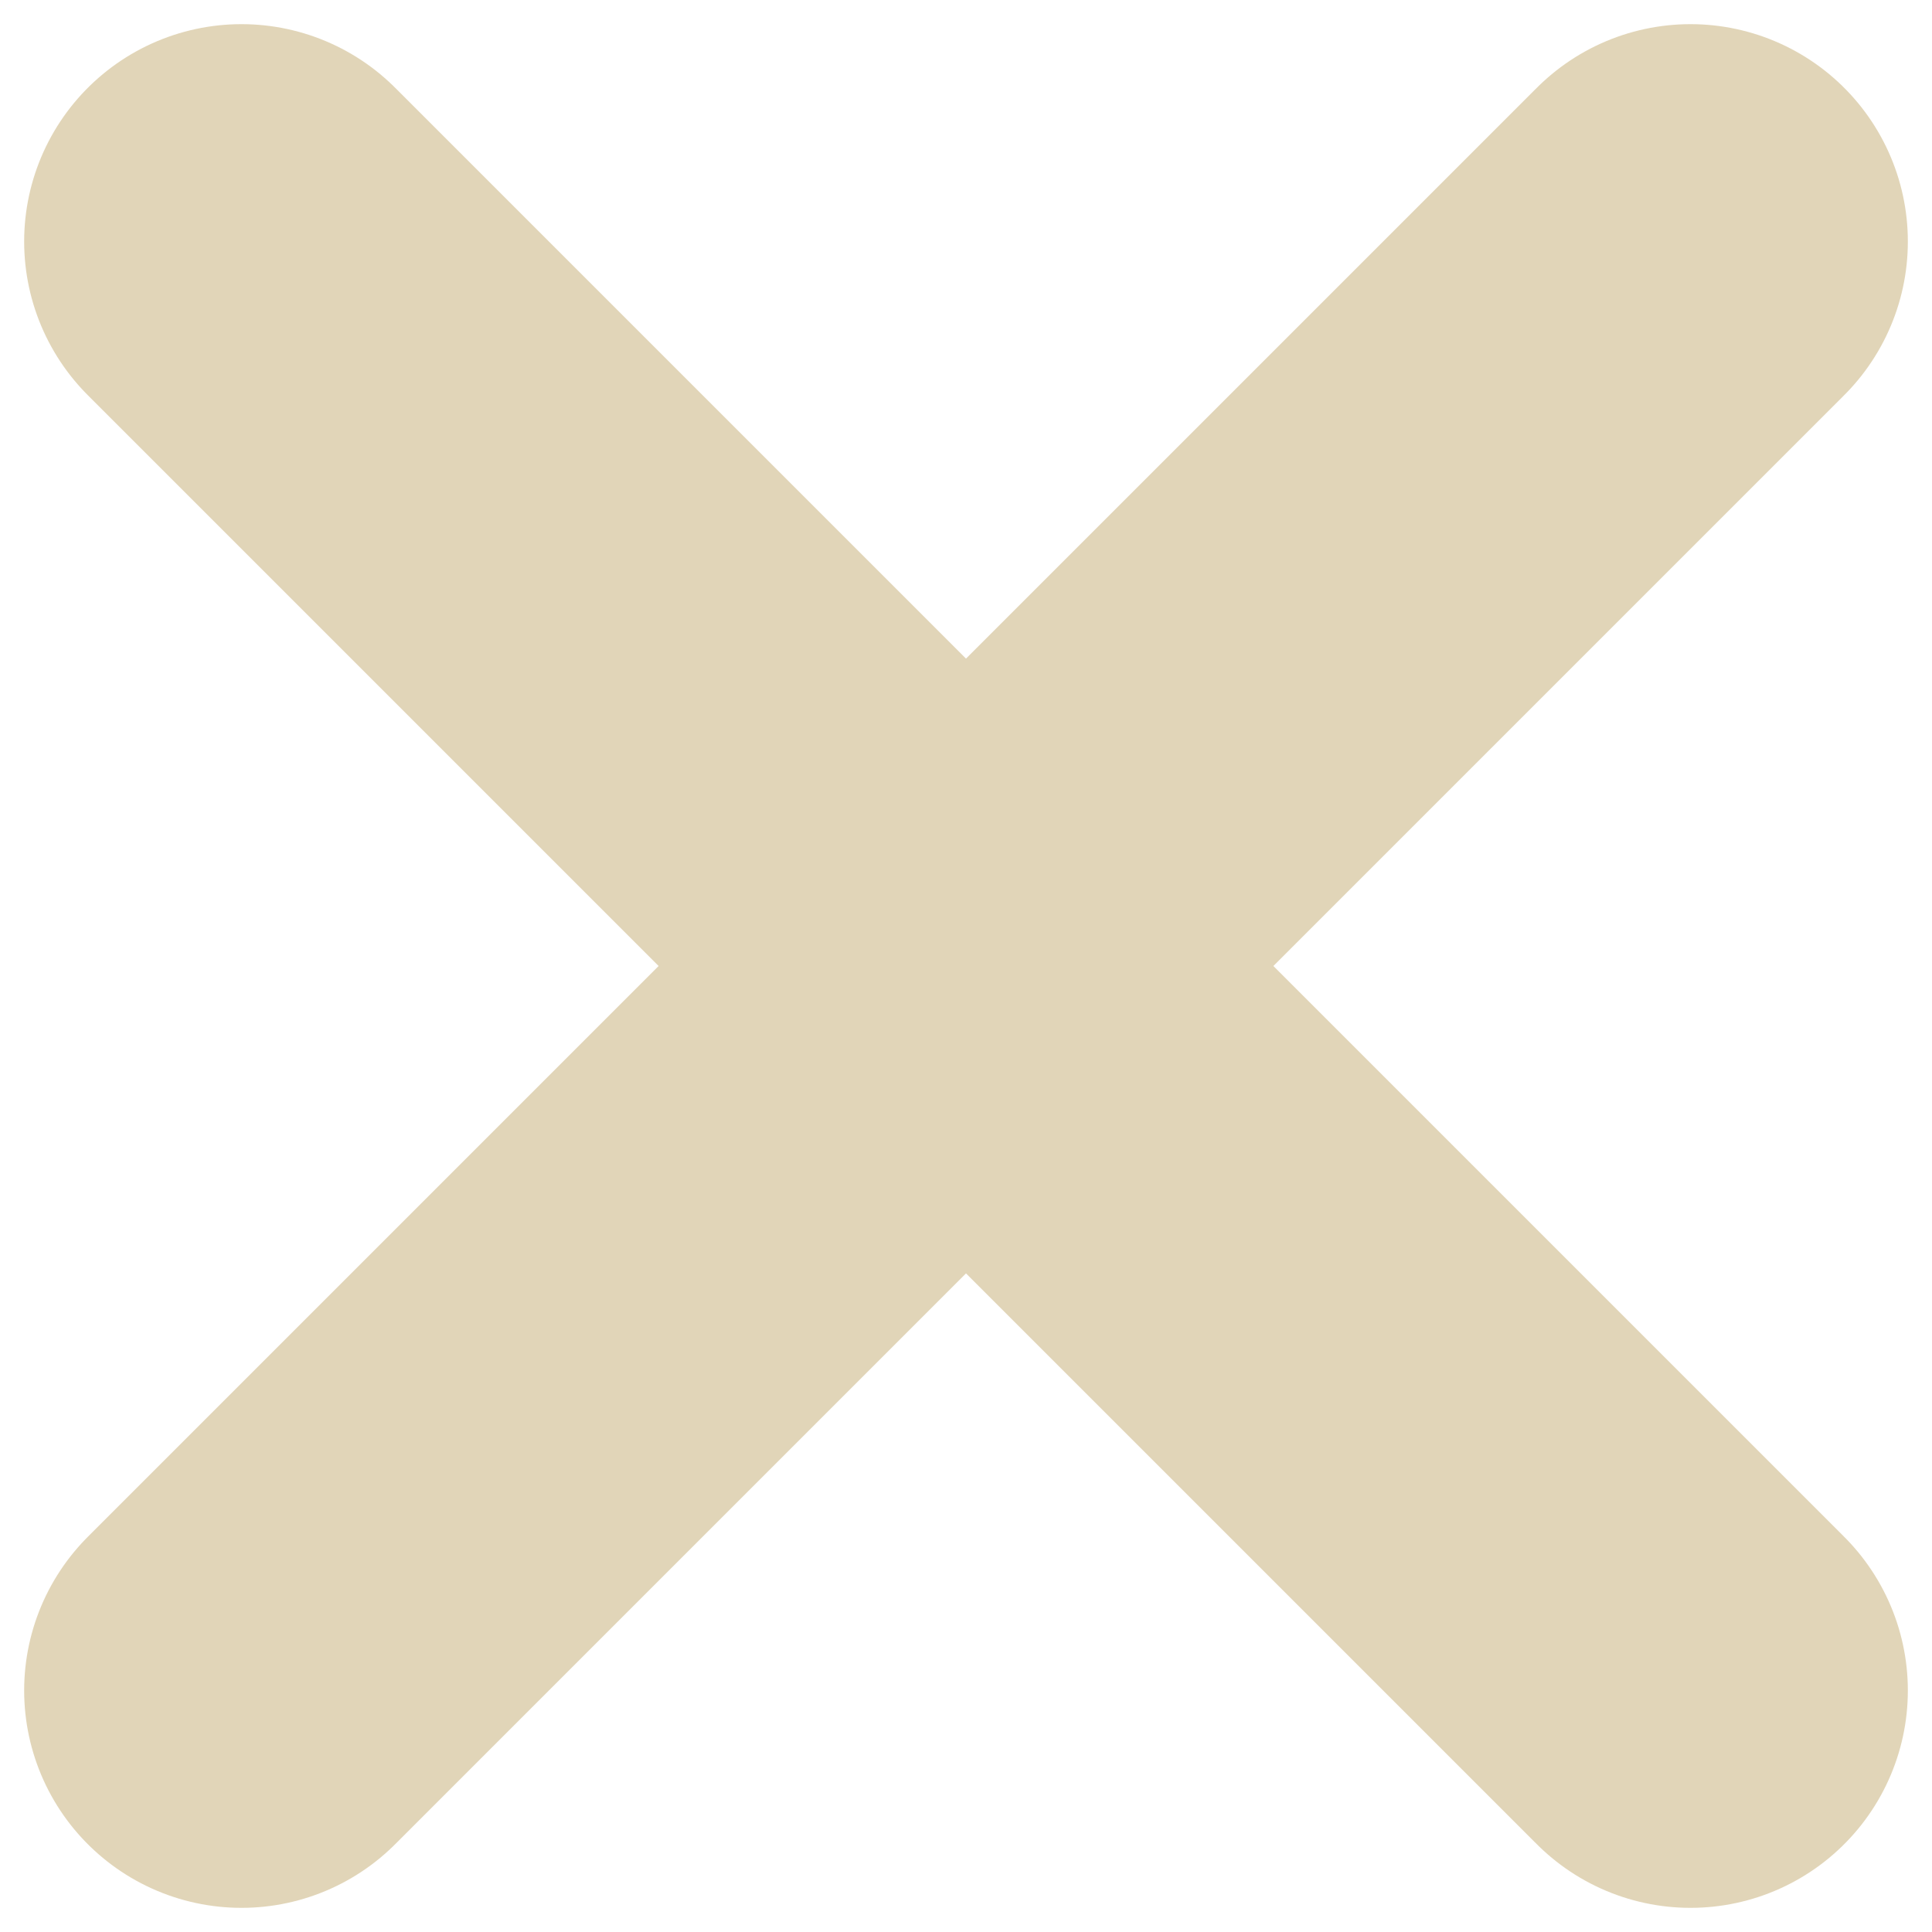
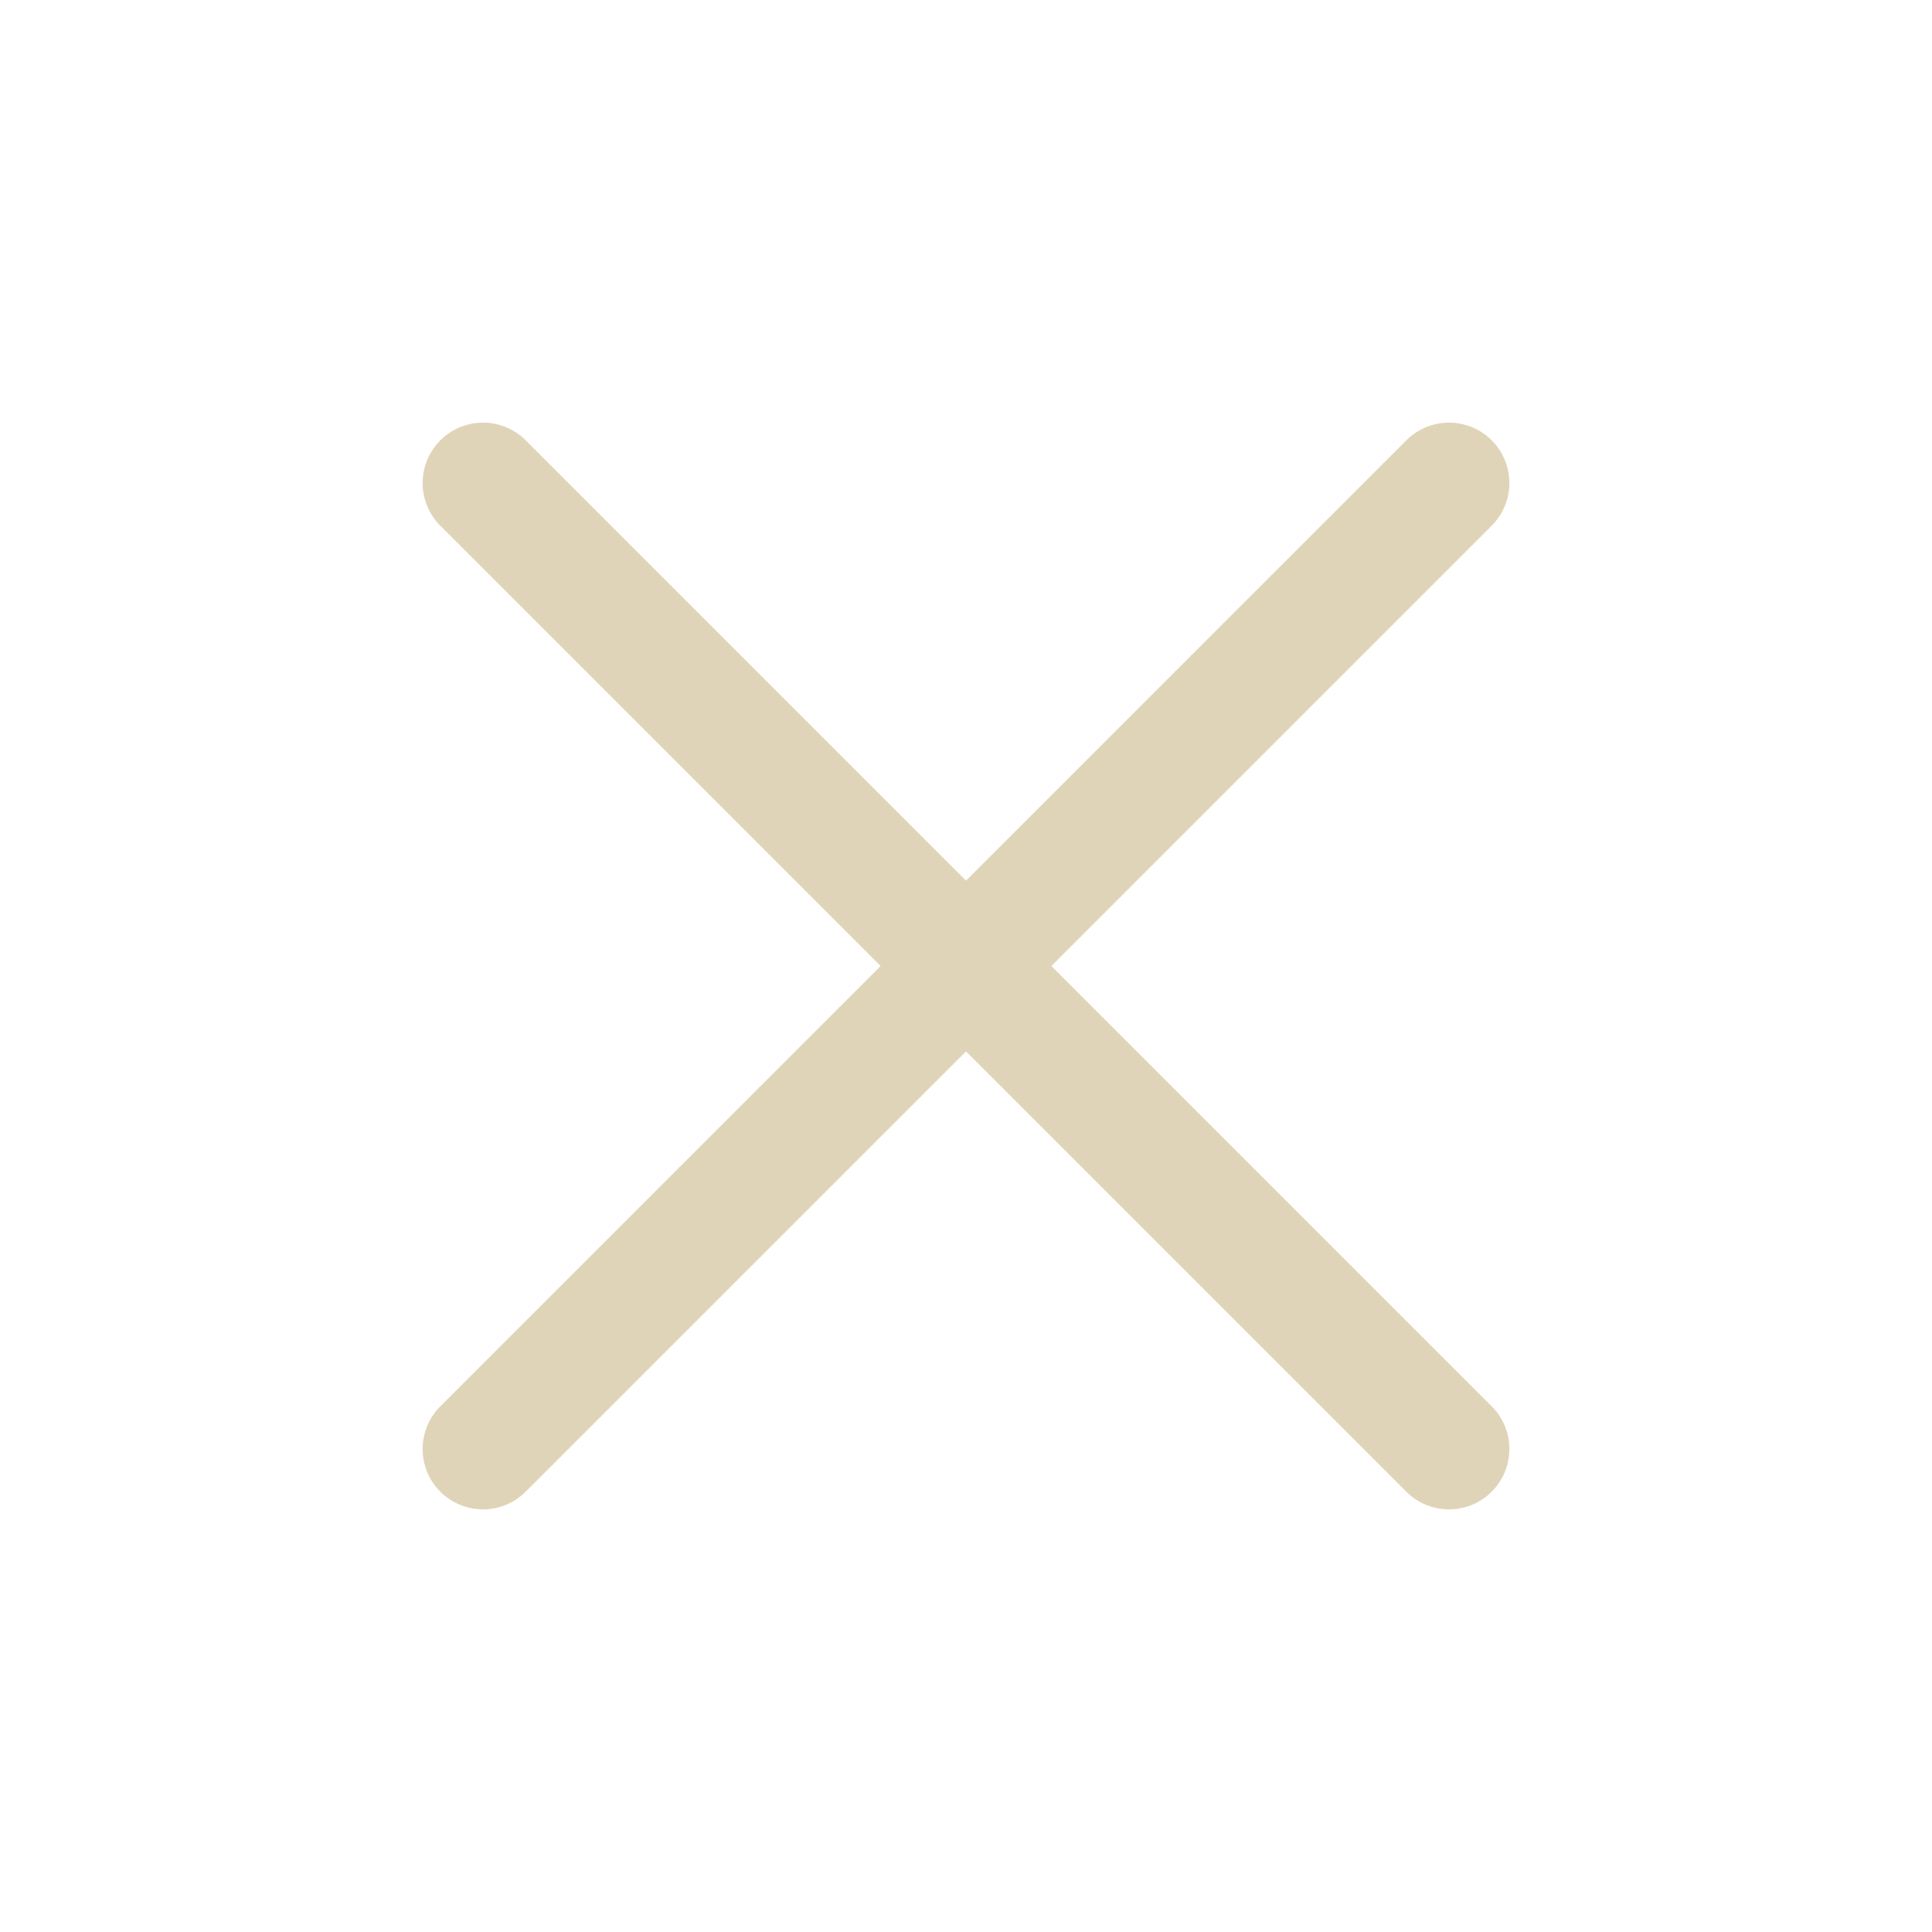
- <svg xmlns="http://www.w3.org/2000/svg" fill="none" viewBox="0 0 8 8">
+ <svg xmlns="http://www.w3.org/2000/svg" fill="none" stroke="#E0D4B8" stroke-linecap="round" stroke-linejoin="round" stroke-width="1.5" viewBox="0 0 24 24">
  <defs />
-   <path stroke="#E1D5B8" stroke-linecap="round" stroke-linejoin="round" stroke-width="1.8" d="M1 1l3 3m0 0l3 3M4 4l3-3M4 4L1 7" />
+   <path d="M18 6L6 18M6 6l12 12" />
</svg>
